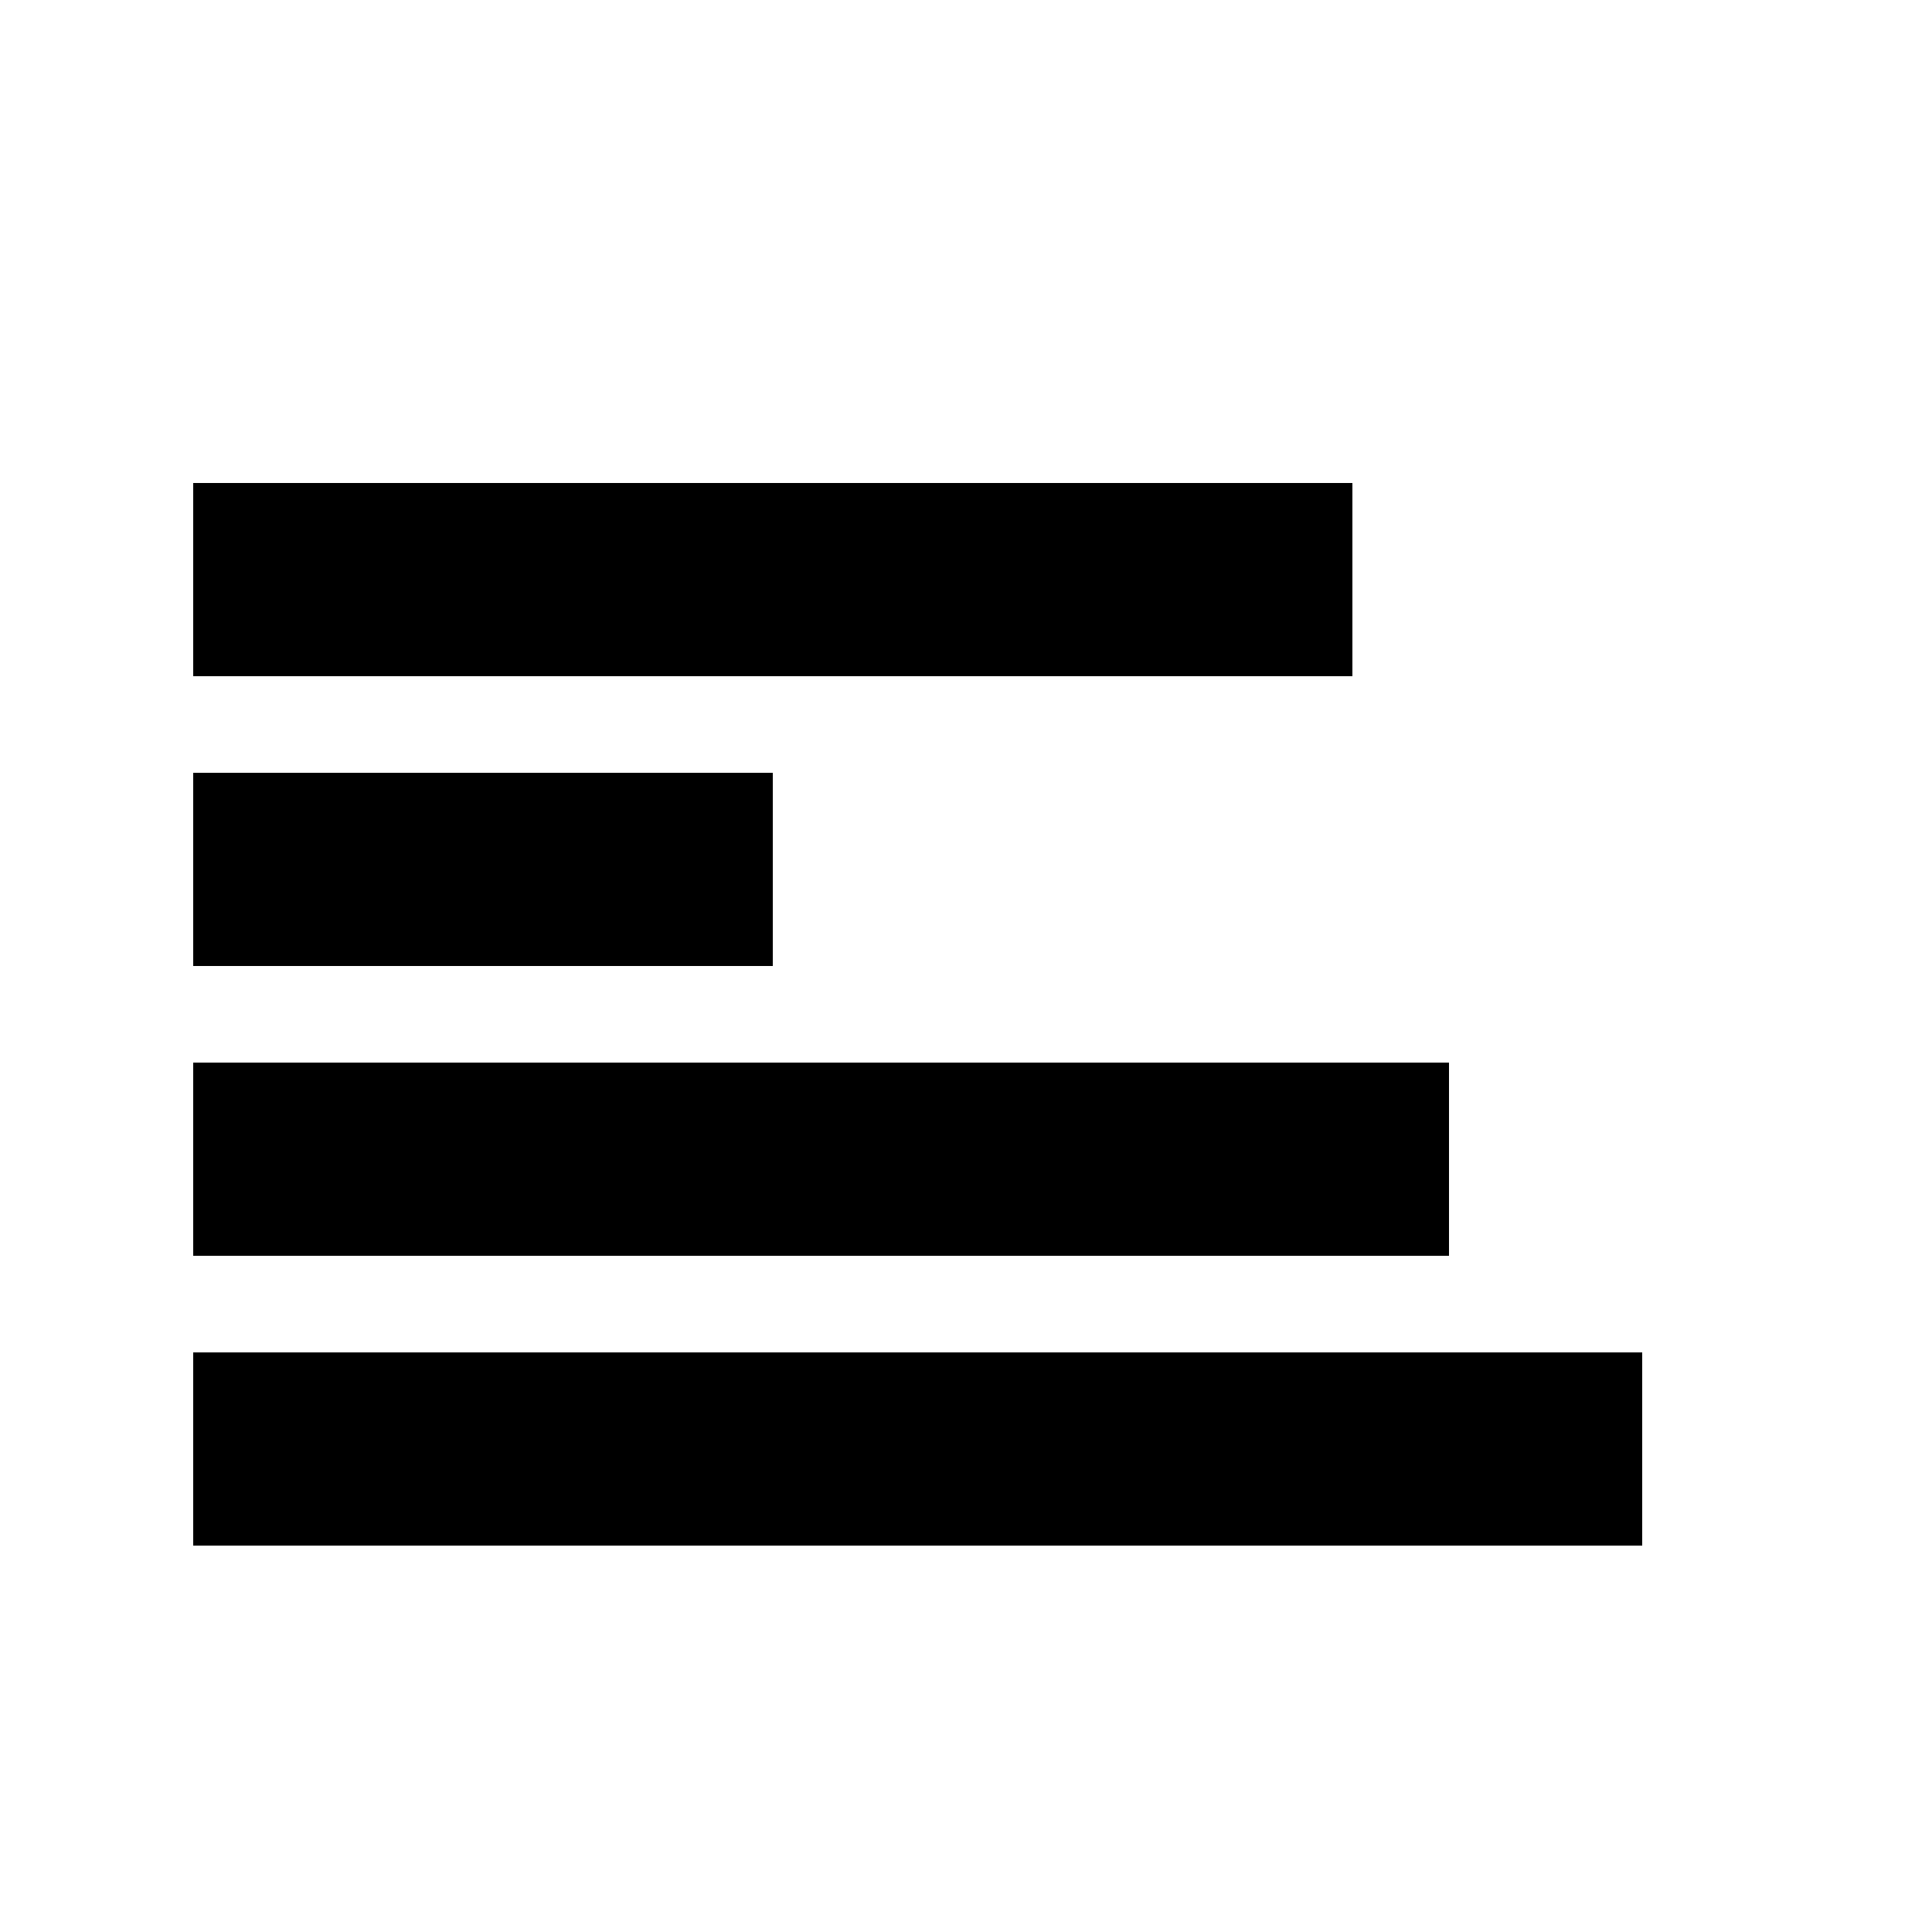
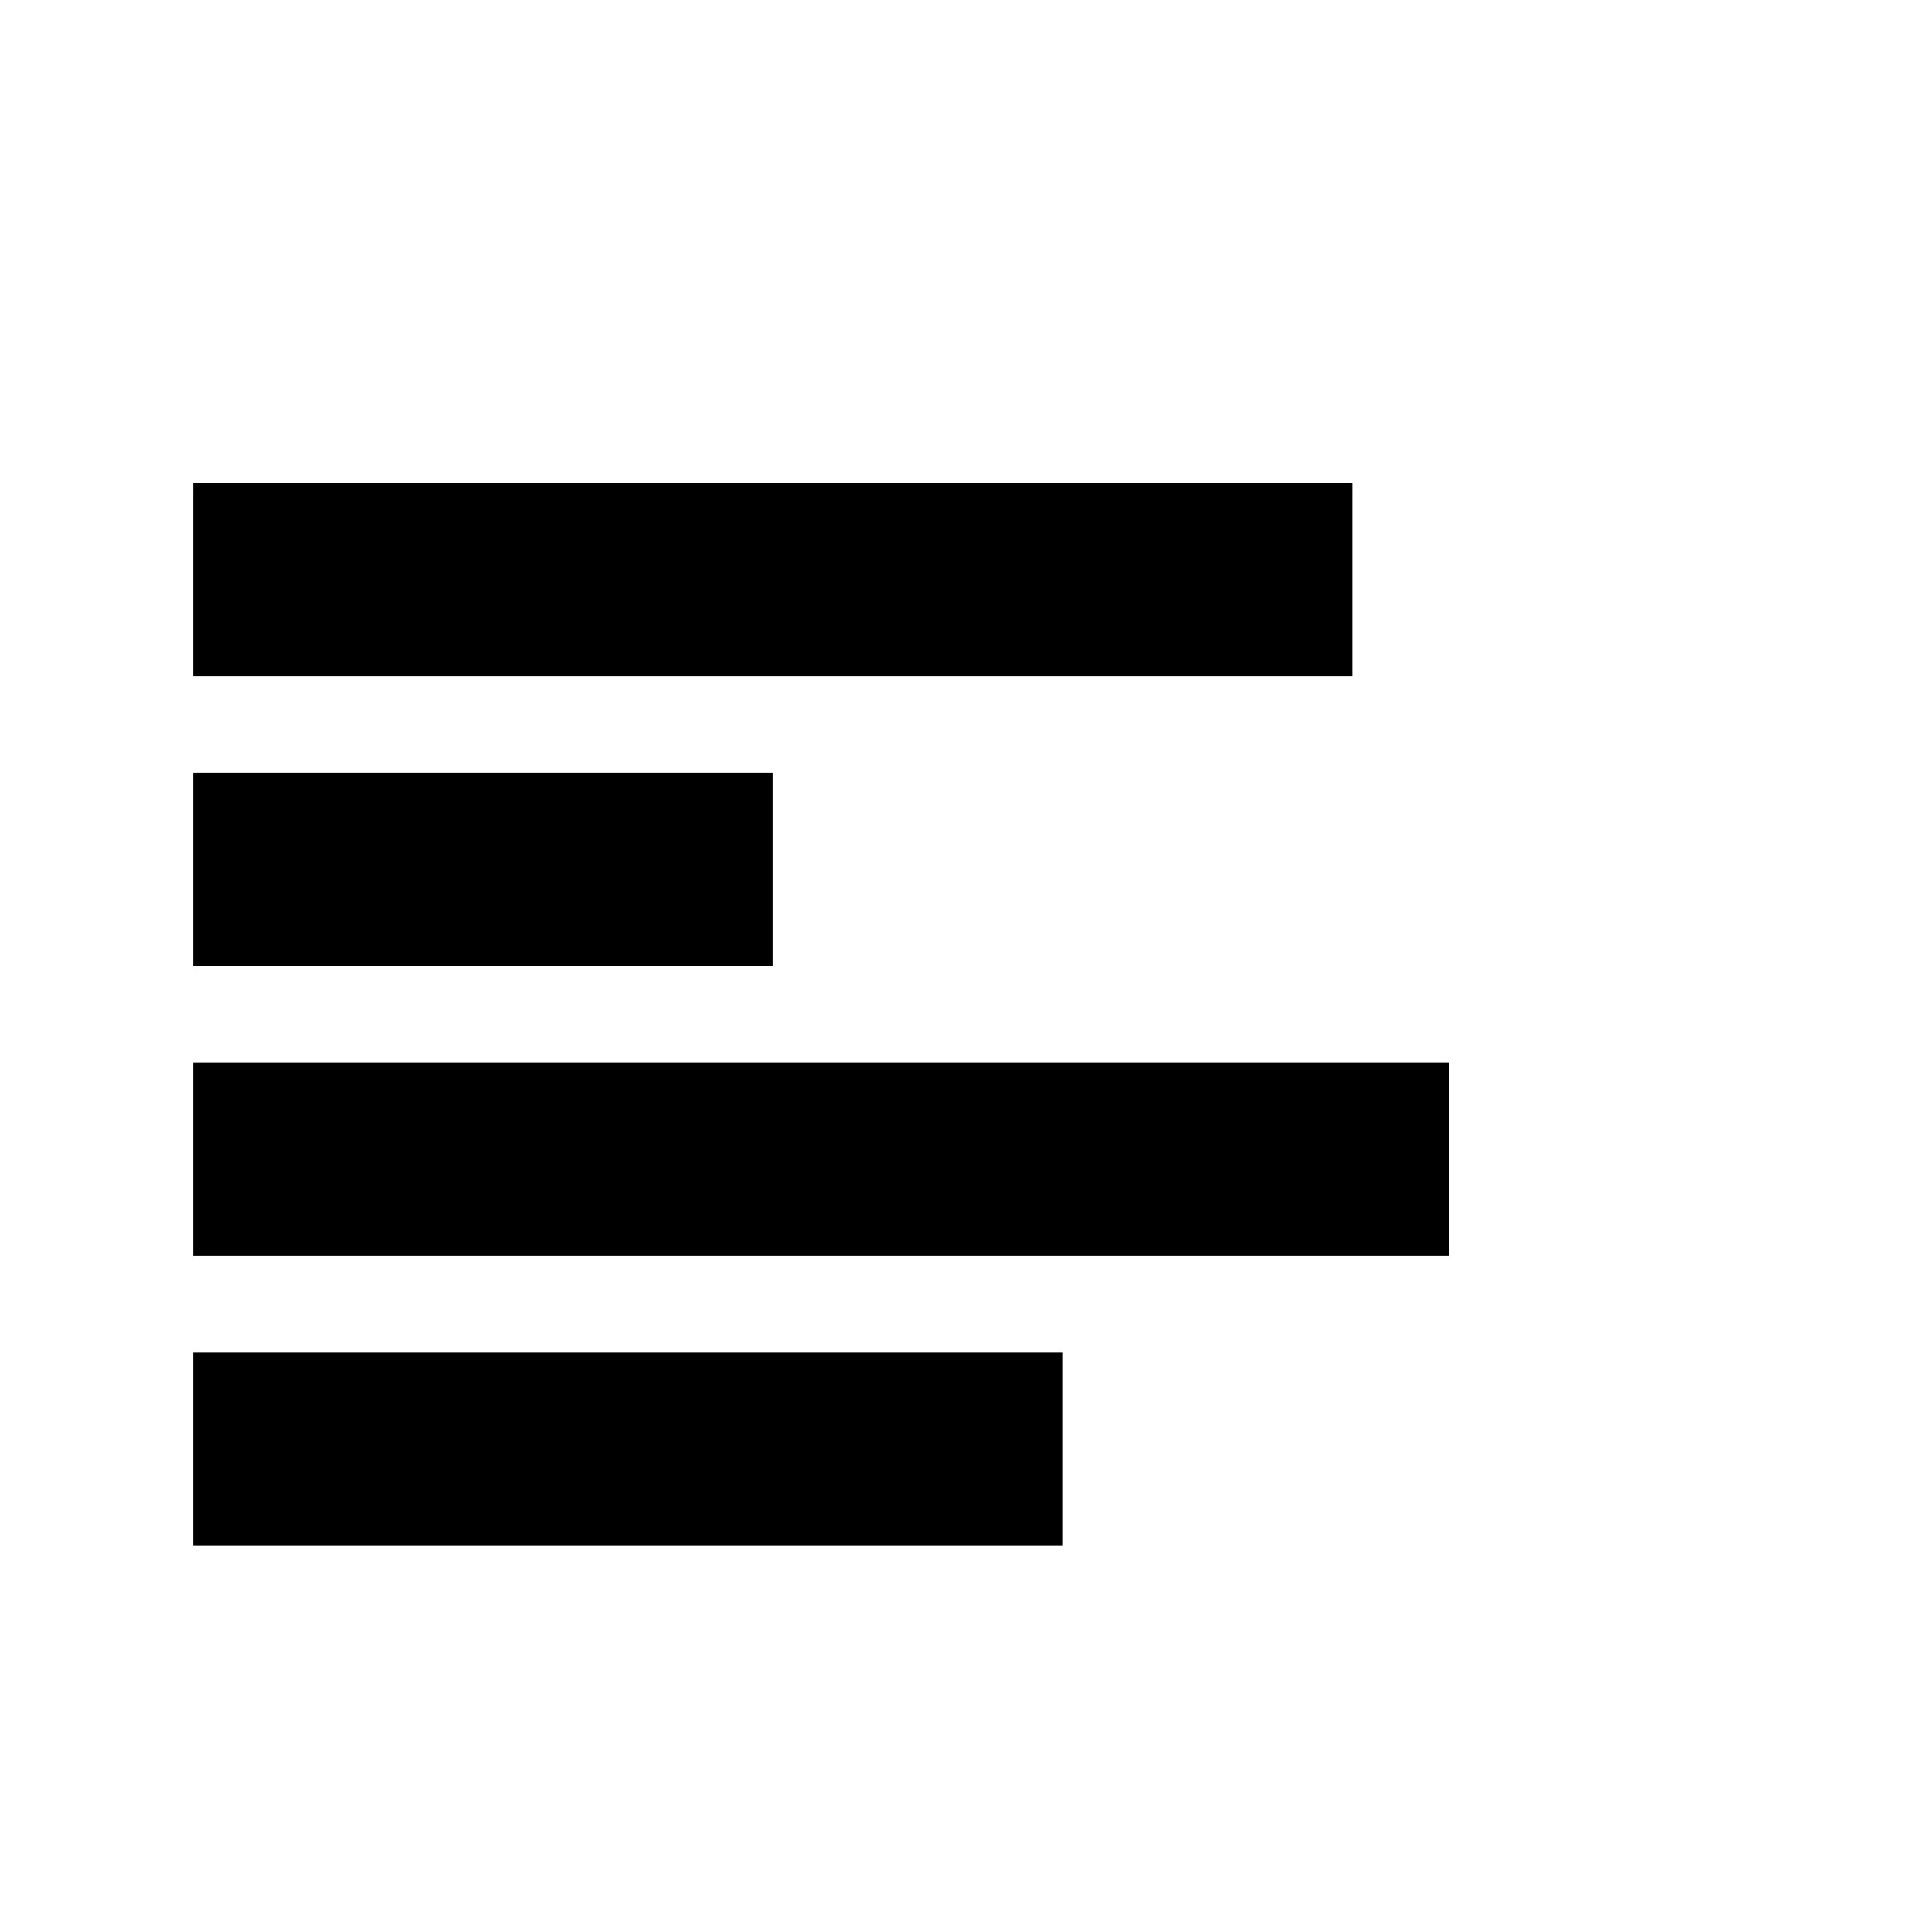
<svg xmlns="http://www.w3.org/2000/svg" width="20" height="20">
  <g transform="translate(0,-1032.362)">
-     <rect width="15" height="2" x="2" y="1046.362" style="fill:#000000;fill-opacity:1;stroke:none" />
+     <rect width="9" height="2" x="2" y="1046.362" style="fill:#000000;fill-opacity:1;stroke:none" />
    <rect width="13" height="2" x="2" y="1043.362" style="fill:#000000;fill-opacity:1;stroke:none" />
    <rect width="6" height="2" x="2" y="1040.362" style="fill:#000000;fill-opacity:1;stroke:none" />
    <rect width="12" height="2" x="2" y="1037.362" style="fill:#000000;fill-opacity:1;stroke:none" />
  </g>
</svg>
